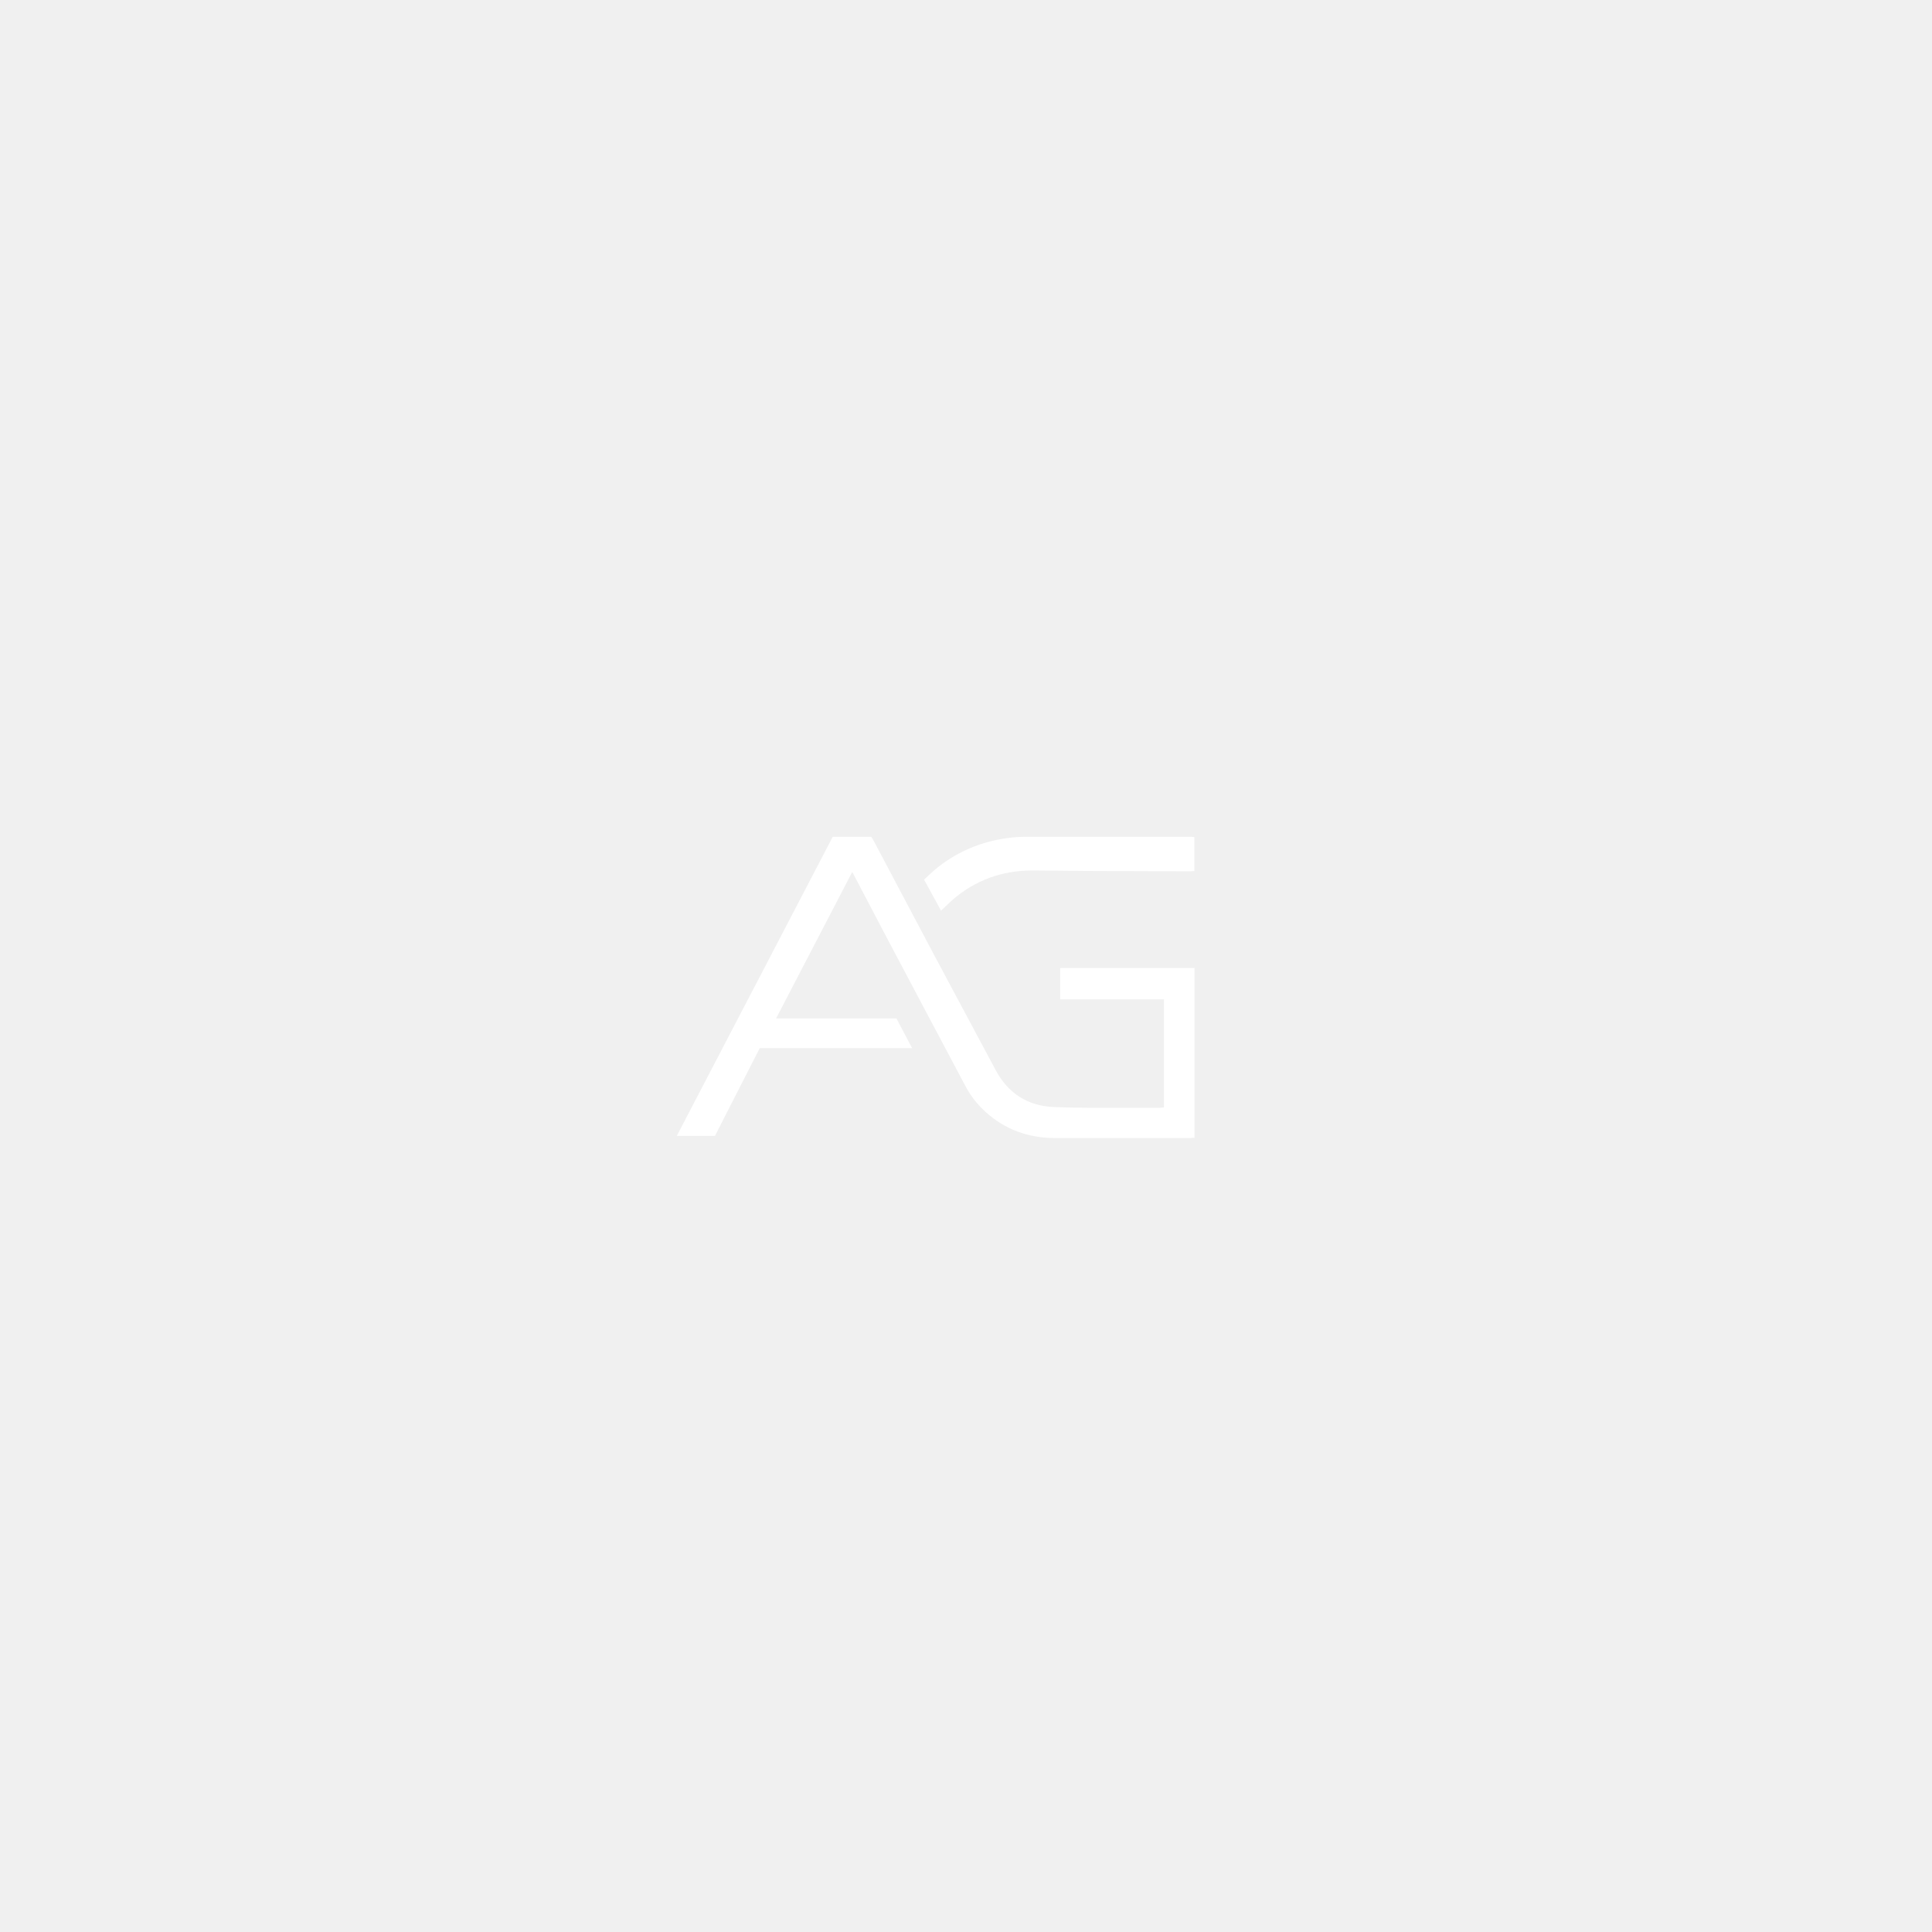
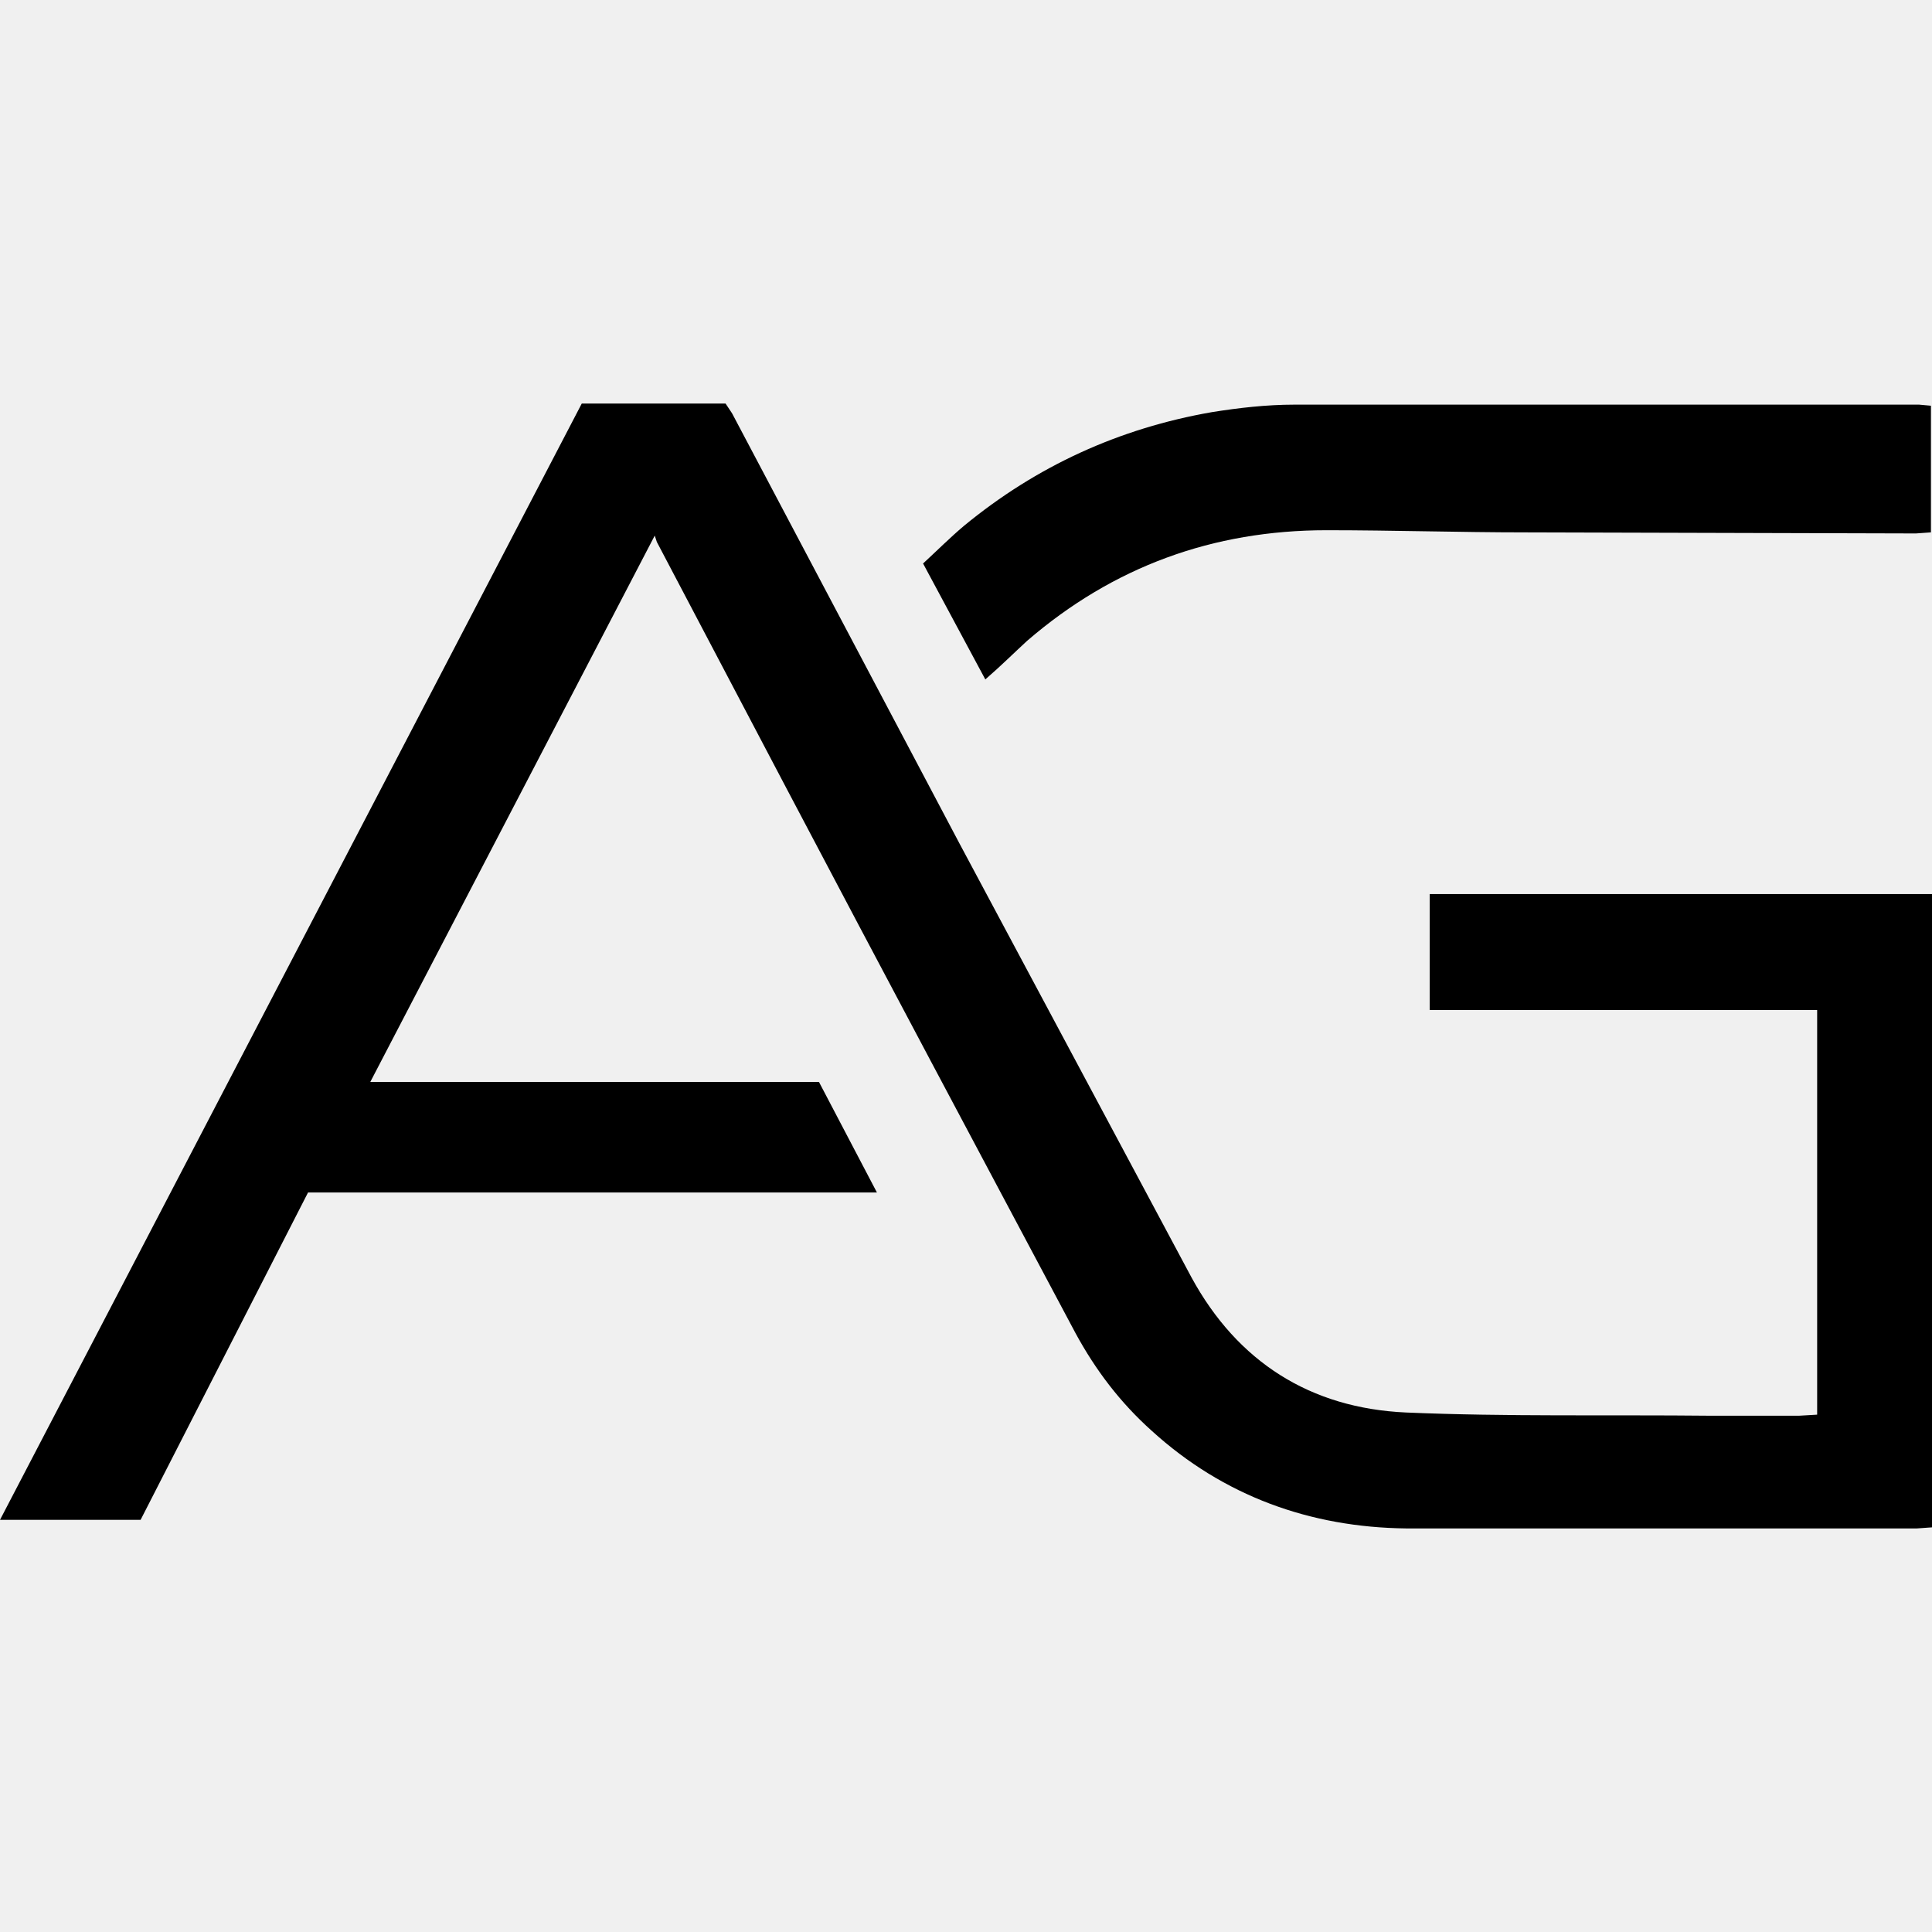
- <svg xmlns="http://www.w3.org/2000/svg" fill="#ffffff" viewBox="0 0 2000 2000">
-   <path d="M861.9 866.3h40l1.8 2.7 63.2 119.4 64.2 120.1c12.7 23.5 33.2 36.4 59.7 37.5 28.1 1.2 56.3.7 84.5.8h24.5l5.1-.3v-112h-107.4v-32.4h139.1v175.7l-4.3.3h-141.5c-26.6-.3-50.6-8.9-70.6-27.1-8.6-7.8-15.6-16.8-21-27.1-26.7-50.4-53.5-100.7-80.1-151.1l-35.9-68.4-1-1.7-78.8 151.6H928l16.2 30.7H786.5l-46.4 90.9h-39.5l161.3-309.4z" />
-   <path d="m974.1 942.6-17.5-32c3.8-3.5 7.4-7.1 11.3-10.4 20.1-16.7 43.2-27.2 68.9-31.7 7.5-1.3 15.2-2.2 22.8-2.2H1233l3.4.2v35.2l-4.2.3-108.4-.4c-18.3-.1-36.6-.5-55-.5-31.5 0-59.4 10-83.2 30.8-3.6 3.3-7.2 6.8-11.5 10.9z" />
+ <svg xmlns="http://www.w3.org/2000/svg" fill="#000000" version="1.1" id="Camada_1" x="0px" y="0px" viewBox="0 0 180 180" style="enable-background:new 0 0 180 180;" xml:space="preserve">
+   <path d="M54.2,37.6h13.4l0.6,0.9l21.2,40.1L111,119c4.3,7.9,11.1,12.2,20,12.6c9.4,0.4,18.9,0.2,28.4,0.3h8.2l1.7-0.1V94.1h-36.1  V83.3H180v59l-1.4,0.1H131c-8.9-0.1-17-3-23.7-9.1c-2.9-2.6-5.2-5.6-7.1-9.1c-9-16.9-18-33.8-26.9-50.7l-12.1-23L61,49.9l-26.5,50.9  h41.8l5.4,10.3h-53l-15.6,30.5H0L54.2,37.6L54.2,37.6z" />
+   <path d="M91.8,63.3L86,52.5c1.3-1.2,2.5-2.4,3.8-3.5c6.8-5.6,14.5-9.1,23.1-10.6c2.5-0.4,5.1-0.7,7.7-0.7h58.2l1.1,0.1v11.8  l-1.4,0.1l-36.4-0.1c-6.1,0-12.3-0.2-18.5-0.2c-10.6,0-19.9,3.4-27.9,10.3C94.5,60.8,93.3,62,91.8,63.3L91.8,63.3z" />
</svg>
